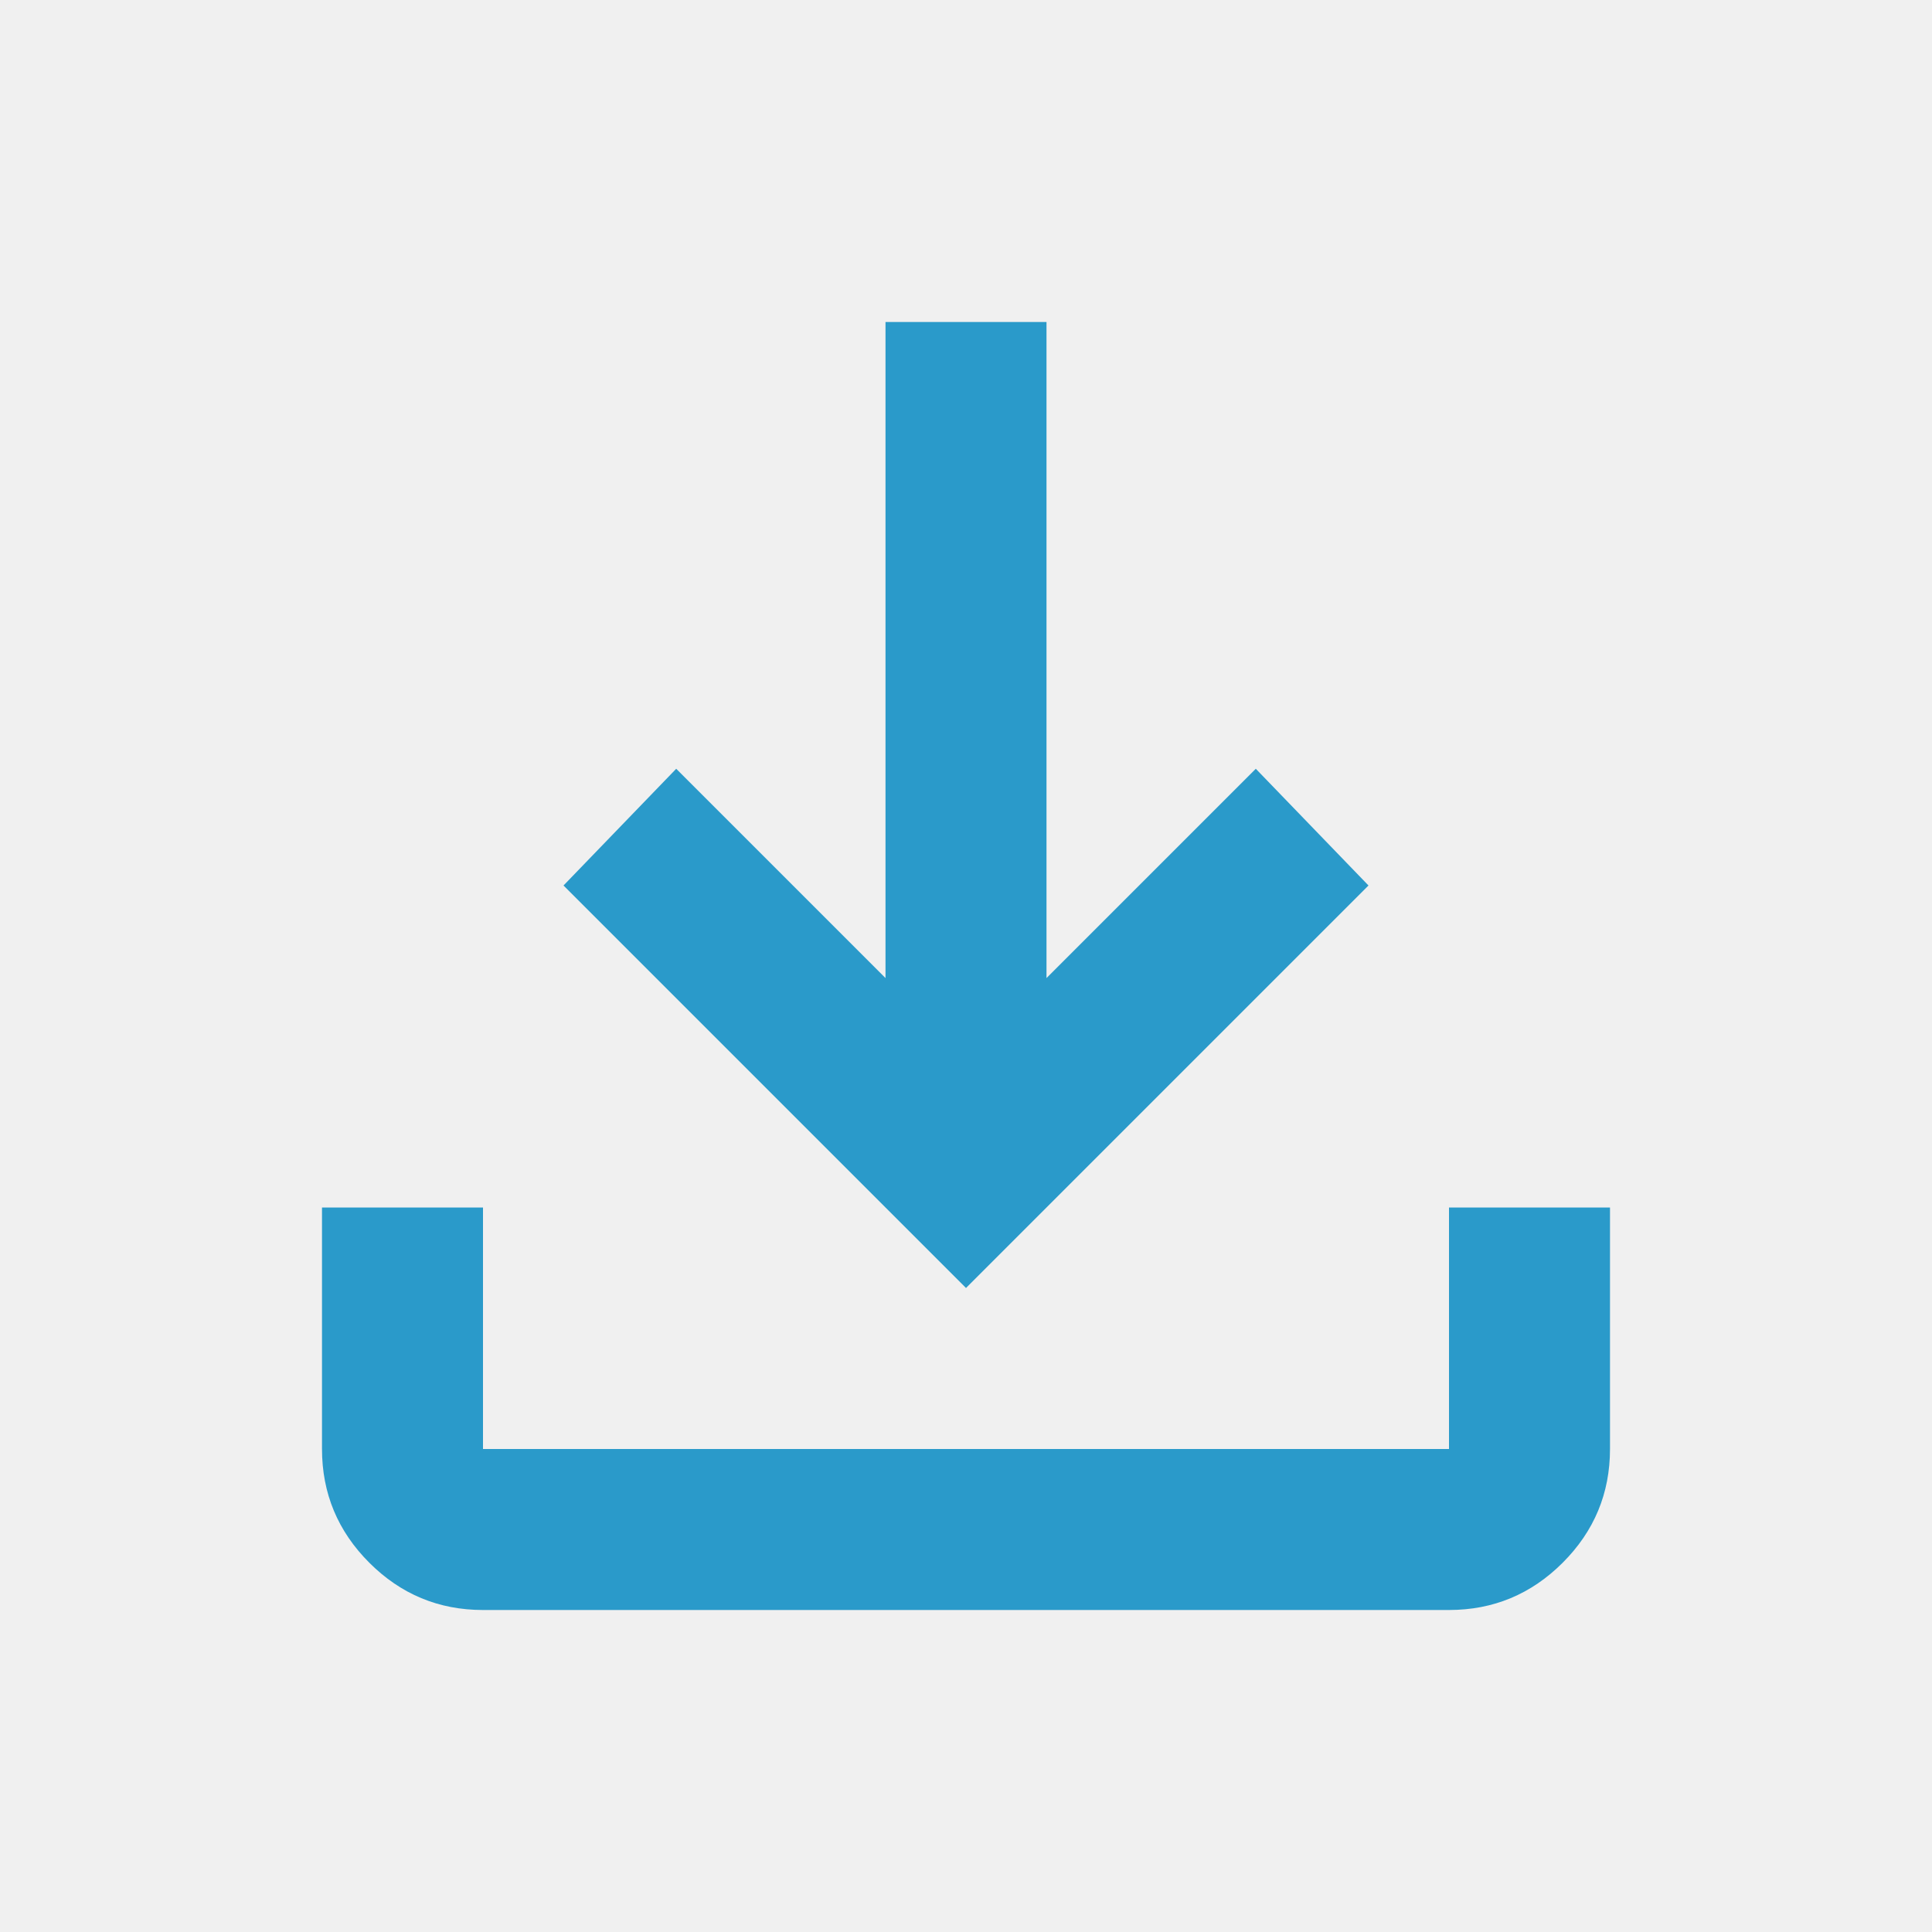
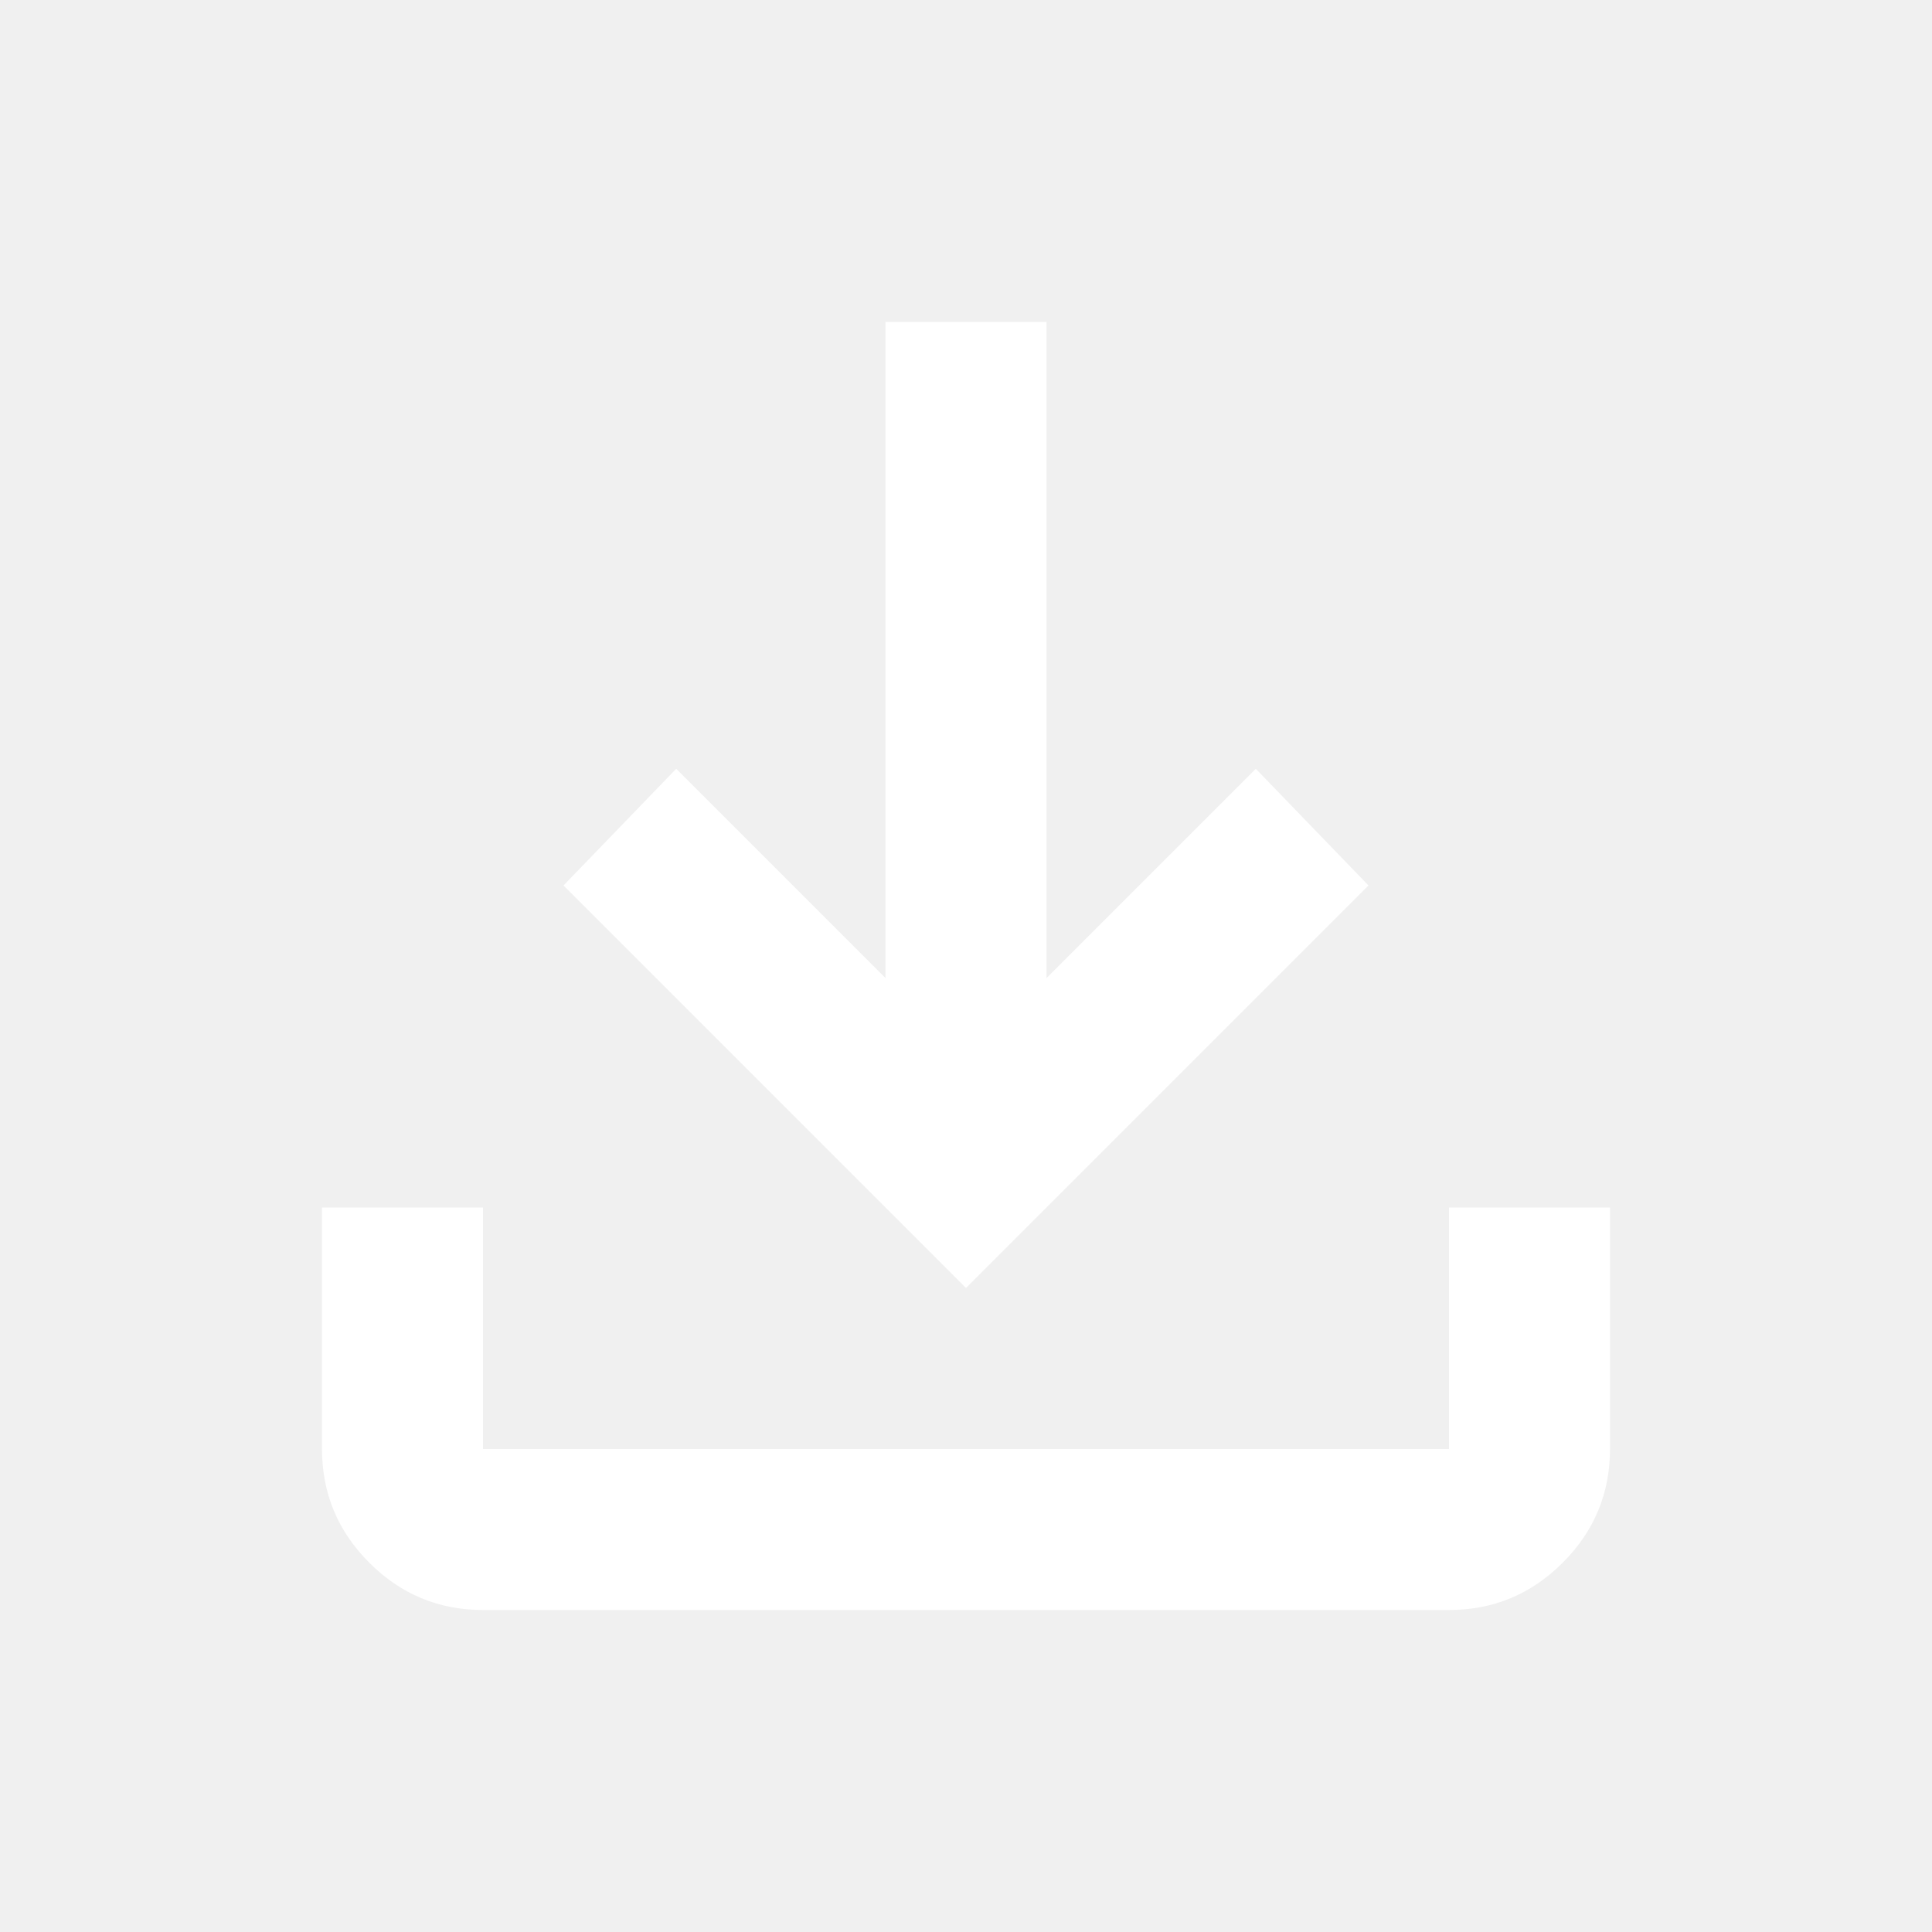
- <svg xmlns="http://www.w3.org/2000/svg" height="24px" viewBox="0 -960 960 960" width="24px" fill="#2A9ACA">
+ <svg xmlns="http://www.w3.org/2000/svg" height="24px" viewBox="0 -960 960 960" width="24px" fill="#FFFFFF">
  <path d="M480-320 280-520l56-58 104 104v-326h80v326l104-104 56 58-200 200ZM240-160q-33 0-56.5-23.5T160-240v-120h80v120h480v-120h80v120q0 33-23.5 56.5T720-160H240Z" />
</svg>
